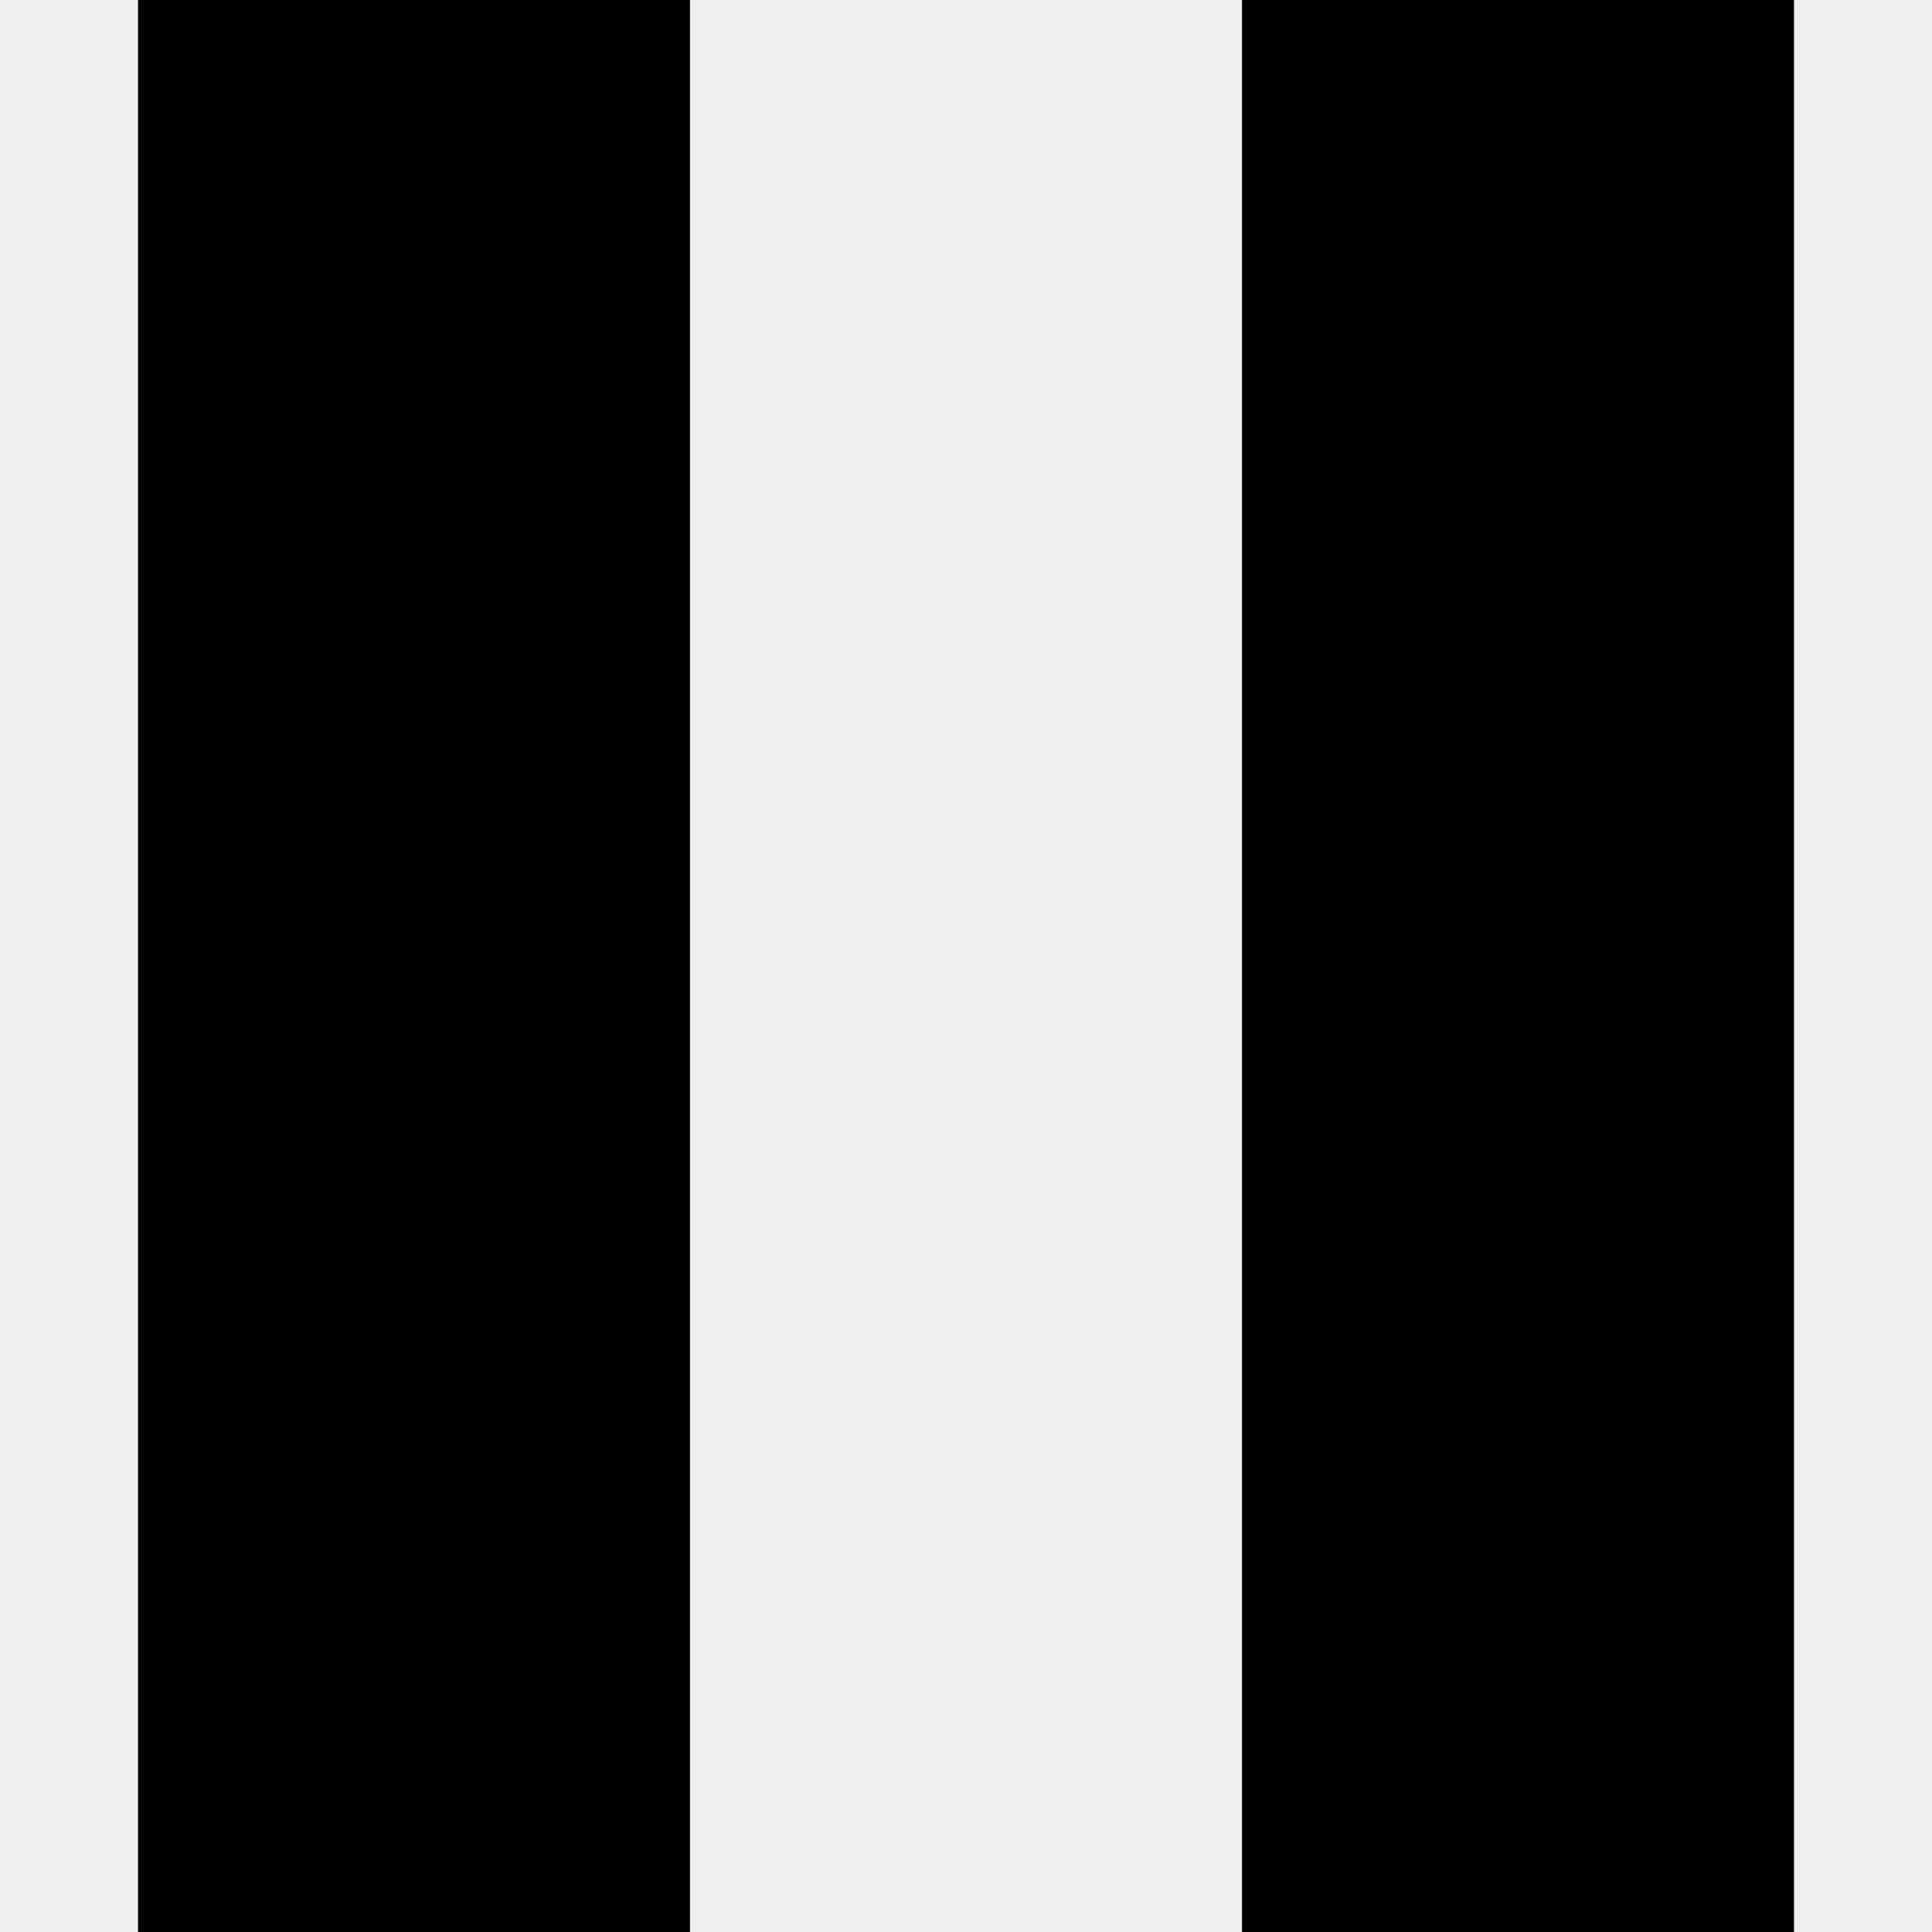
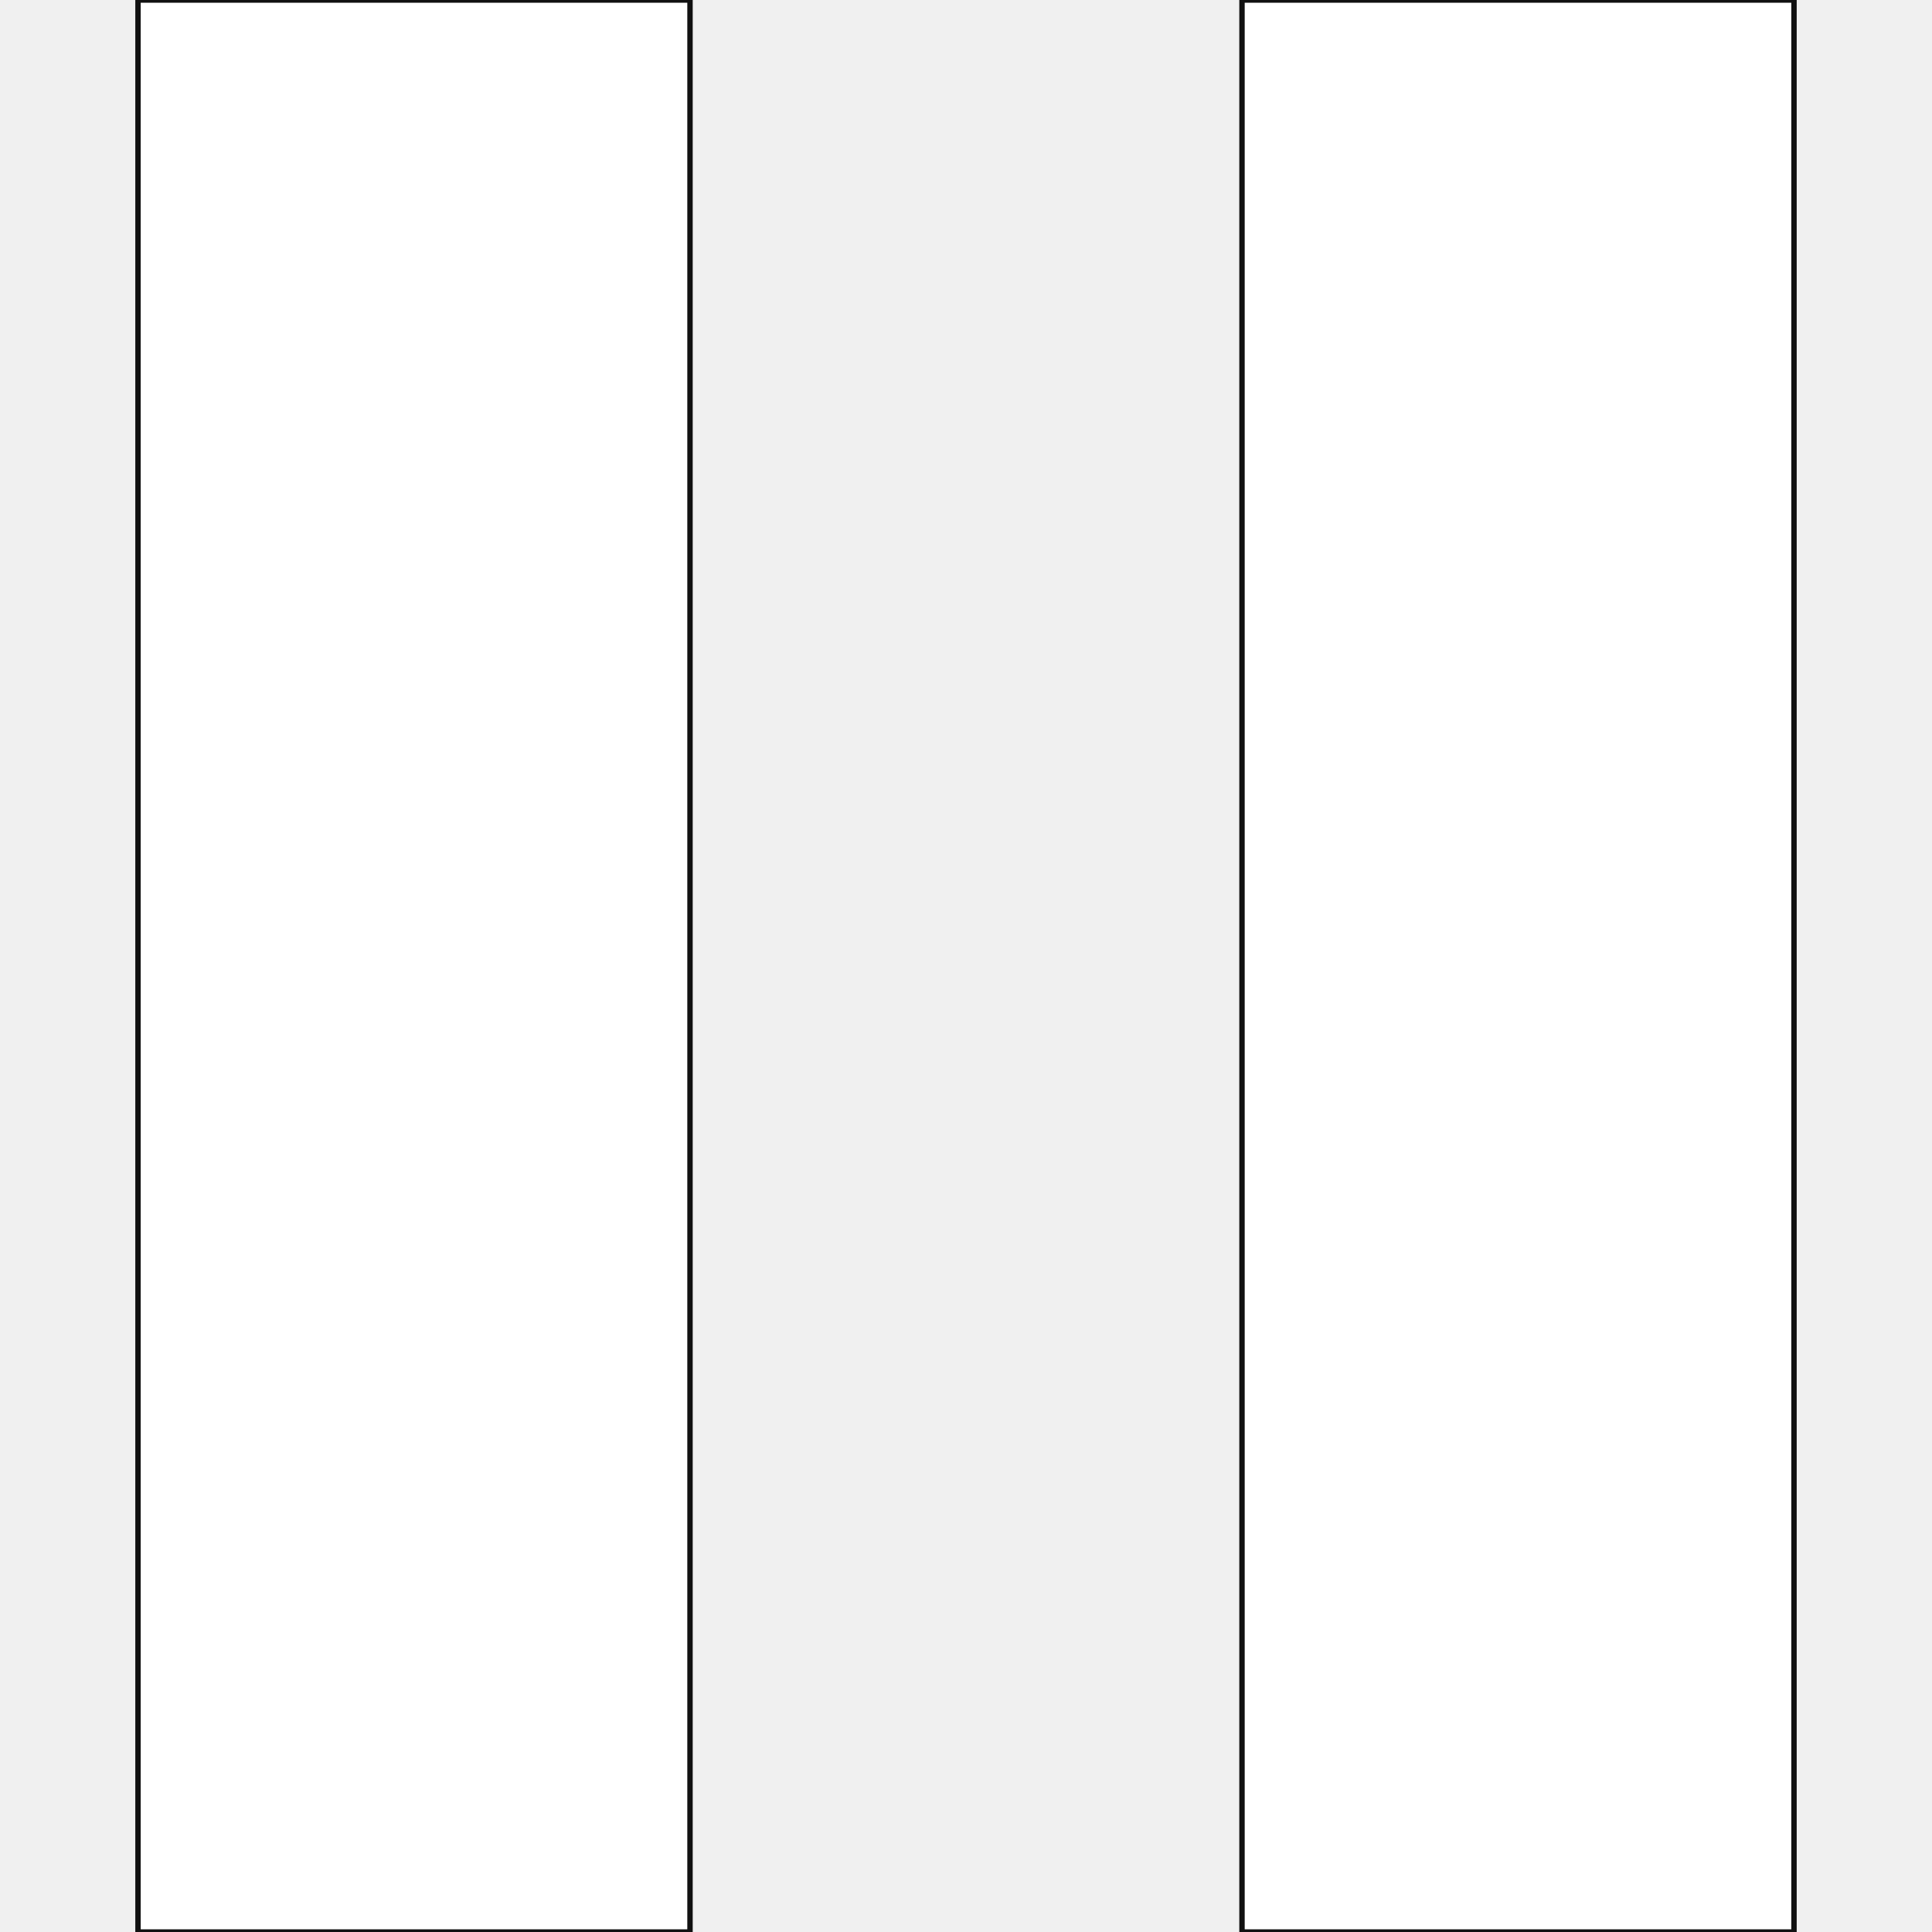
<svg xmlns="http://www.w3.org/2000/svg" version="1.1" id="Capa_1" x="0px" y="0px" width="357px" height="357px" viewBox="0 0 357 357" style="enable-background:new 0 0 357 357;" xml:space="preserve">
  <g>
    <g id="pause">
-       <path d="M25.5,357h102V0h-102V357z M229.5,0v357h102V0H229.5z" />
+       <path fill="#FFF" stroke="#111" stroke-linecap="round" d="M25.5,357h102V0h-102V357z M229.5,0v357h102V0H229.5z" />
    </g>
  </g>
  <g>
</g>
  <g>
</g>
  <g>
</g>
  <g>
</g>
  <g>
</g>
  <g>
</g>
  <g>
</g>
  <g>
</g>
  <g>
</g>
  <g>
</g>
  <g>
</g>
  <g>
</g>
  <g>
</g>
  <g>
</g>
  <g>
</g>
</svg>
